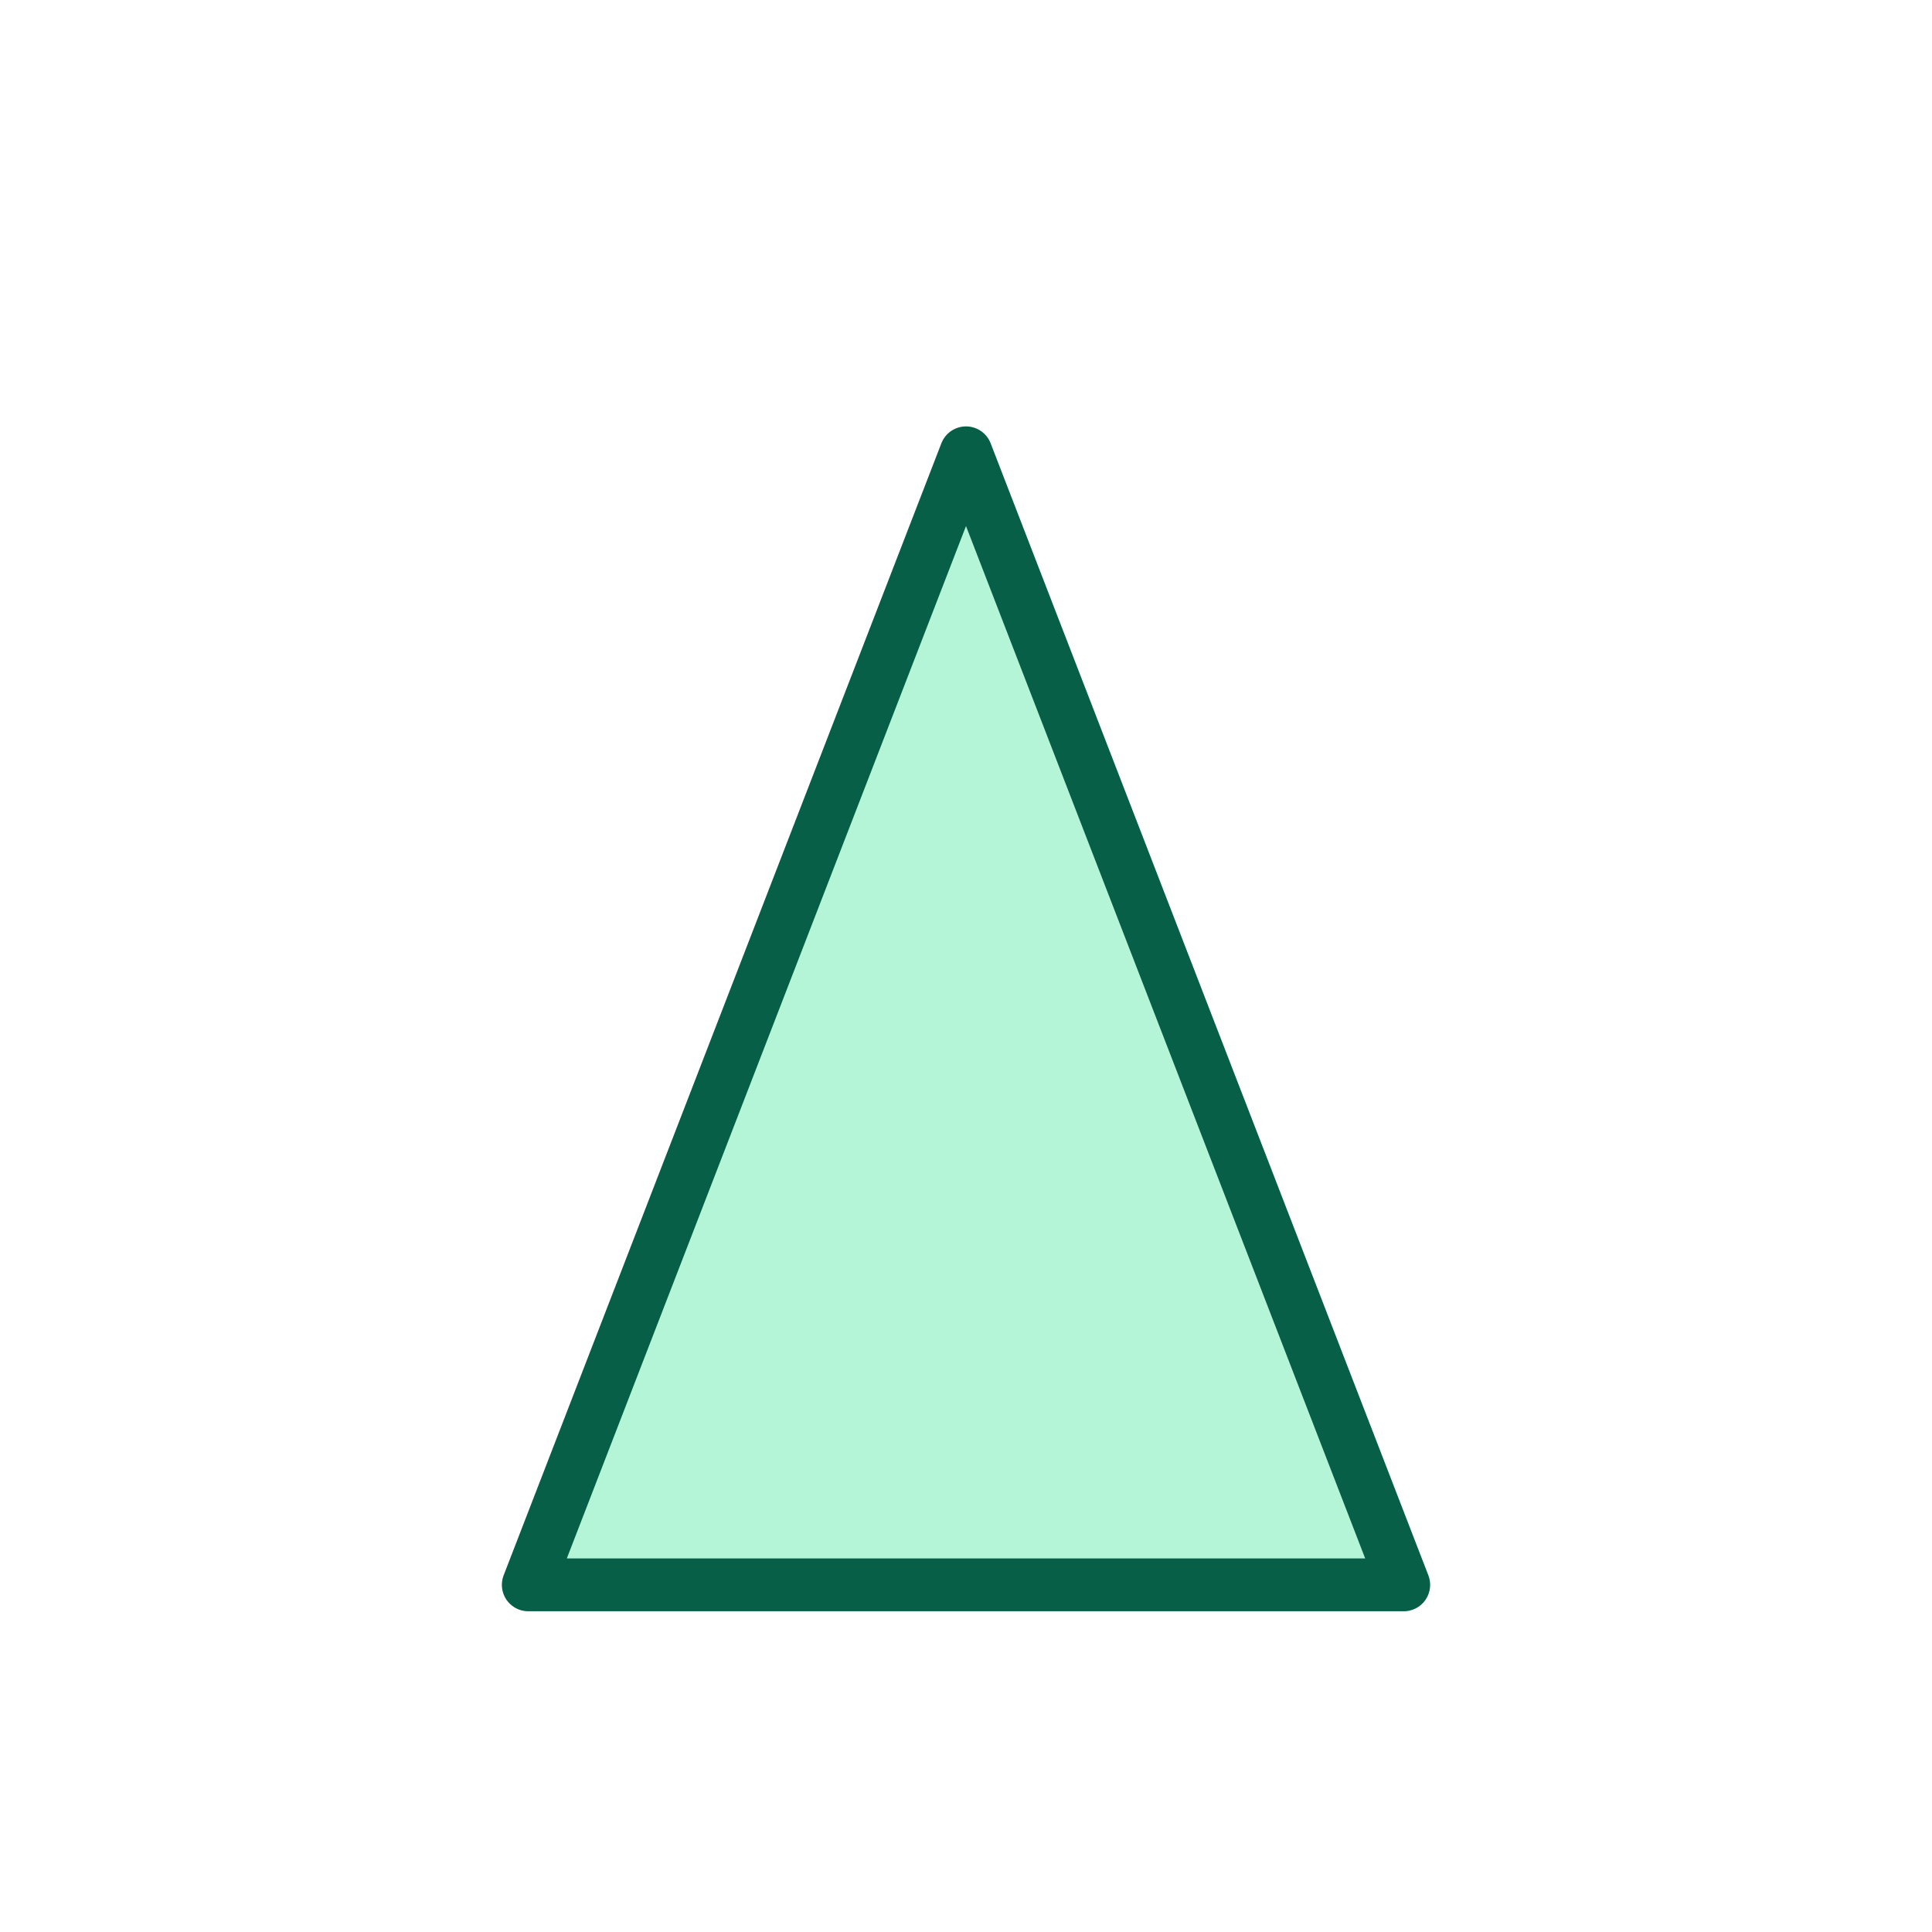
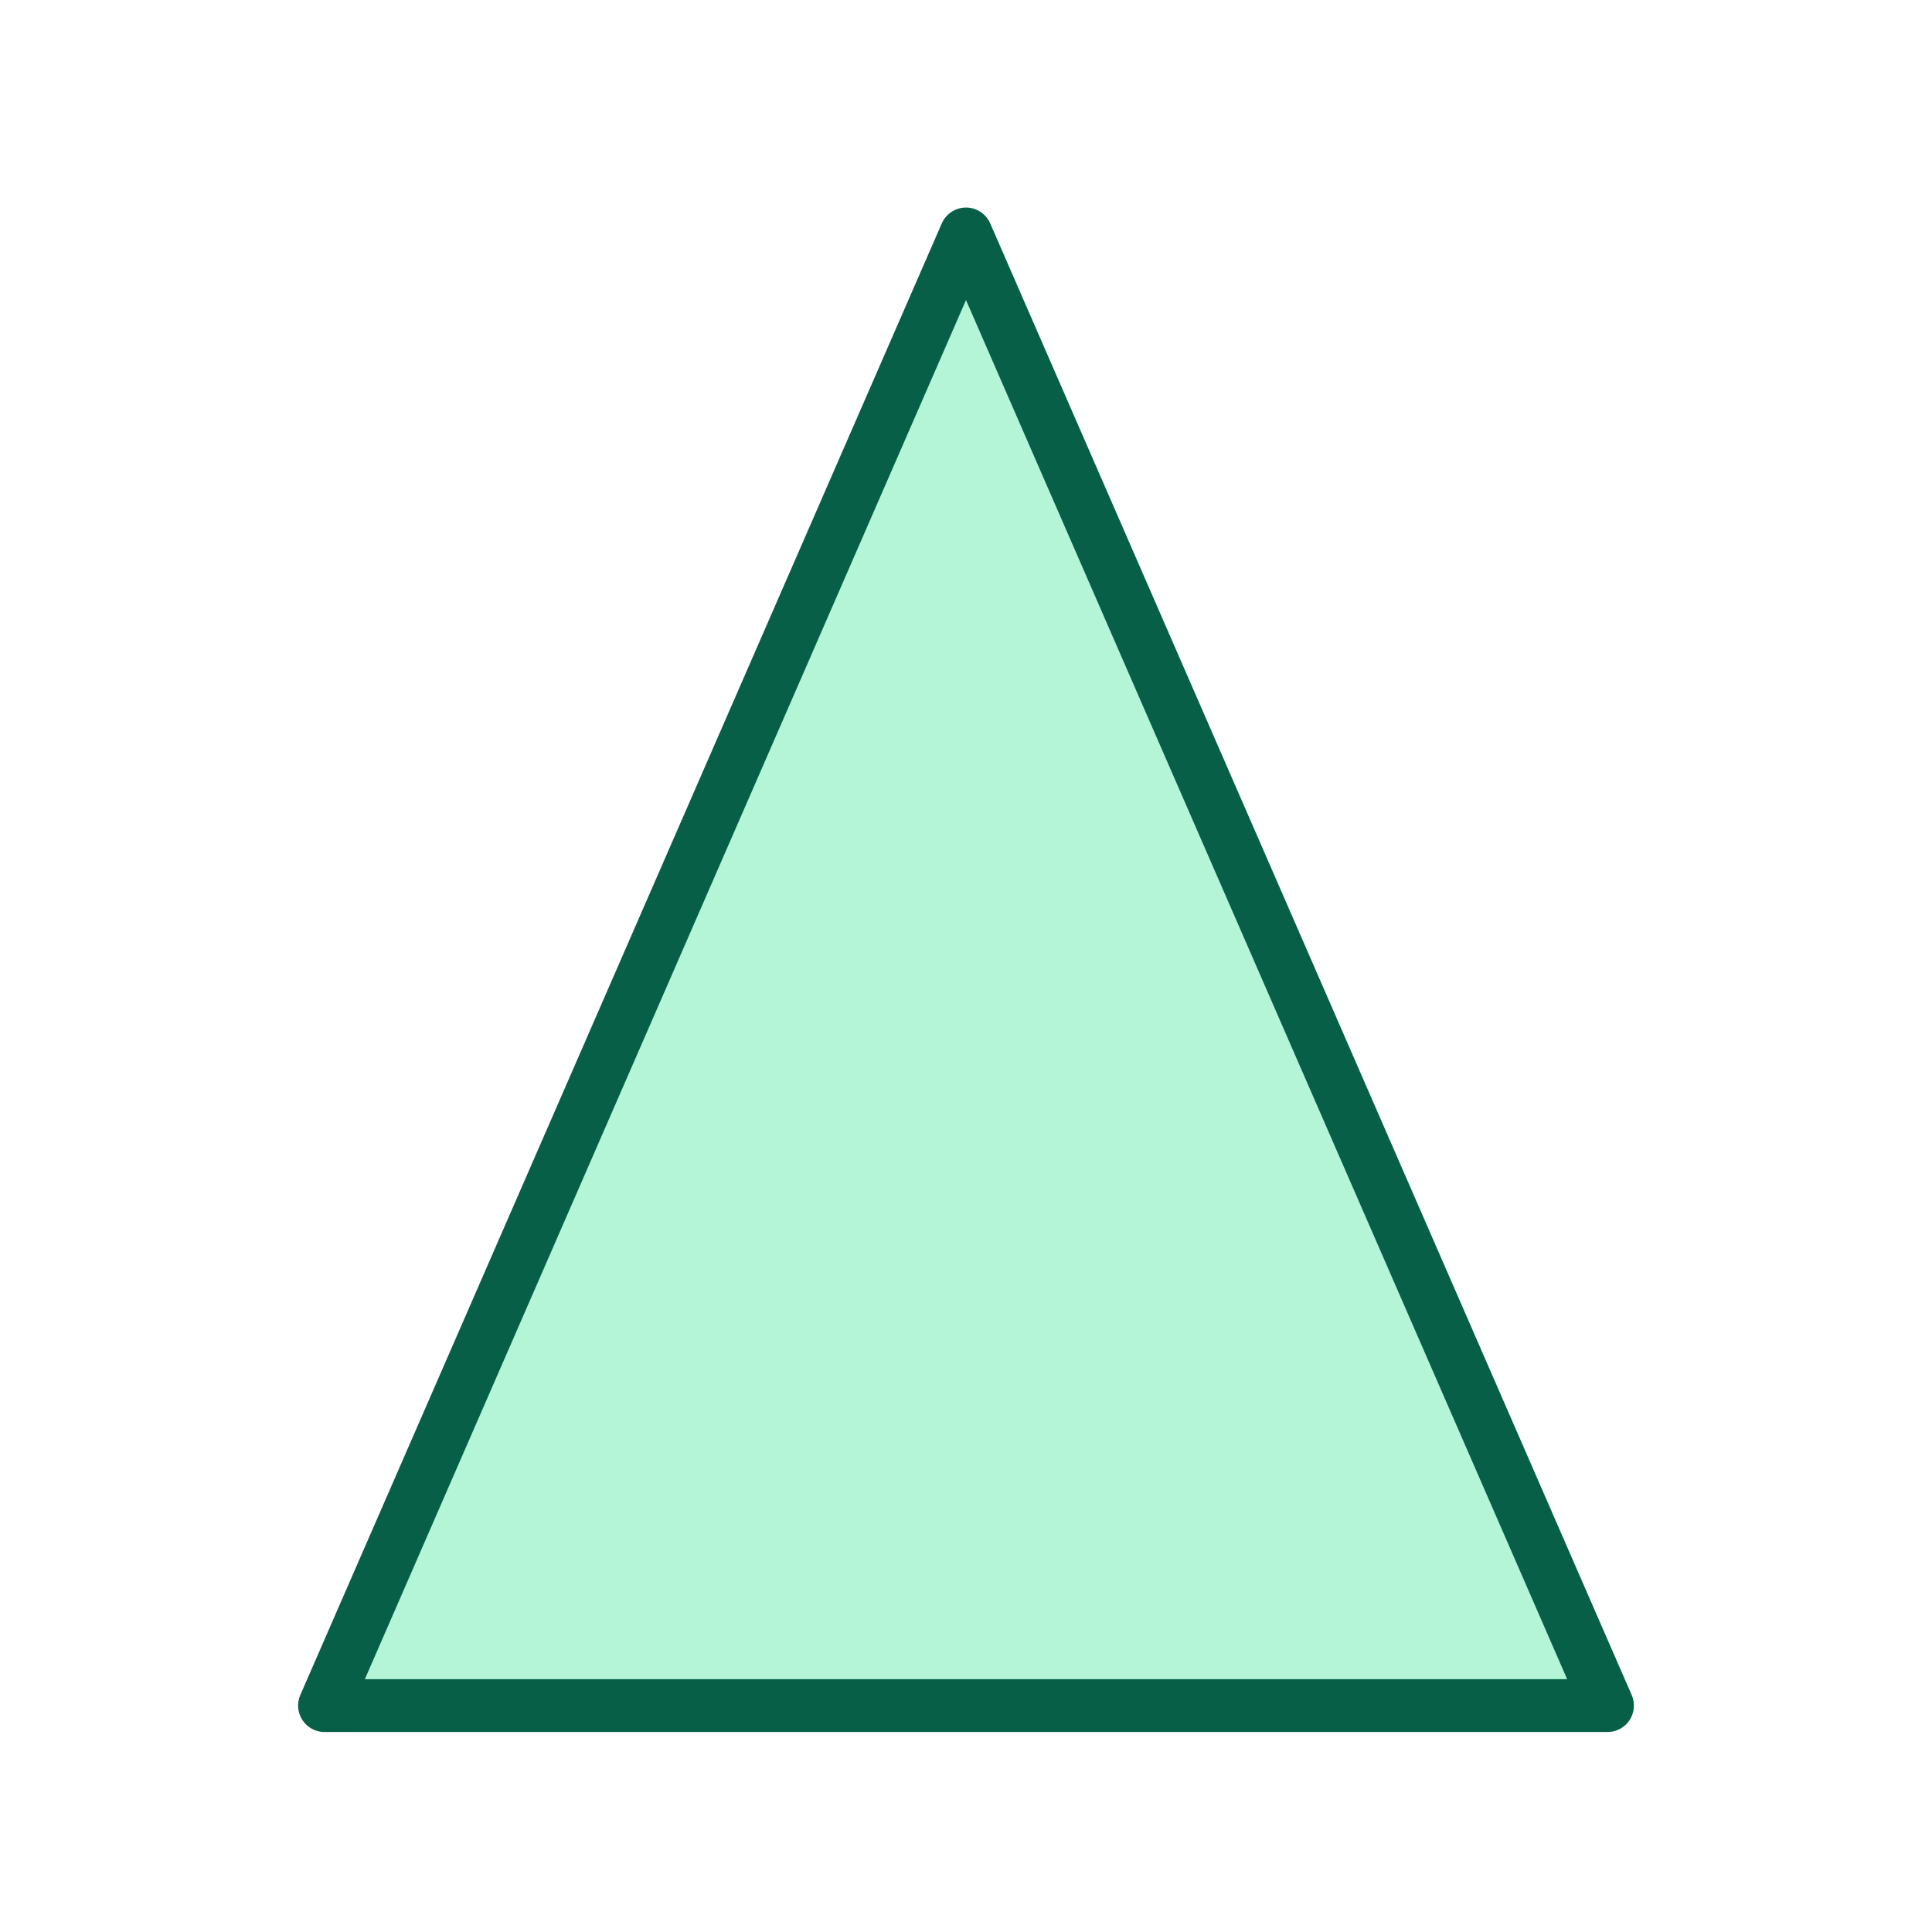
<svg xmlns="http://www.w3.org/2000/svg" width="512" height="512" viewBox="0 0 512 512">
  <rect width="512" height="512" fill="#ffffff" />
-   <polygon points="256,120 140,420 372,420" fill="#a7f3d0" fill-opacity="0.85" stroke="#065f46" stroke-width="14" stroke-linejoin="round" stroke-linecap="round" />
+   <polygon points="256,62 86,452 426,452" fill="#a7f3d0" fill-opacity="0.85" stroke="#065f46" stroke-width="14" stroke-linejoin="round" stroke-linecap="round" />
</svg>
